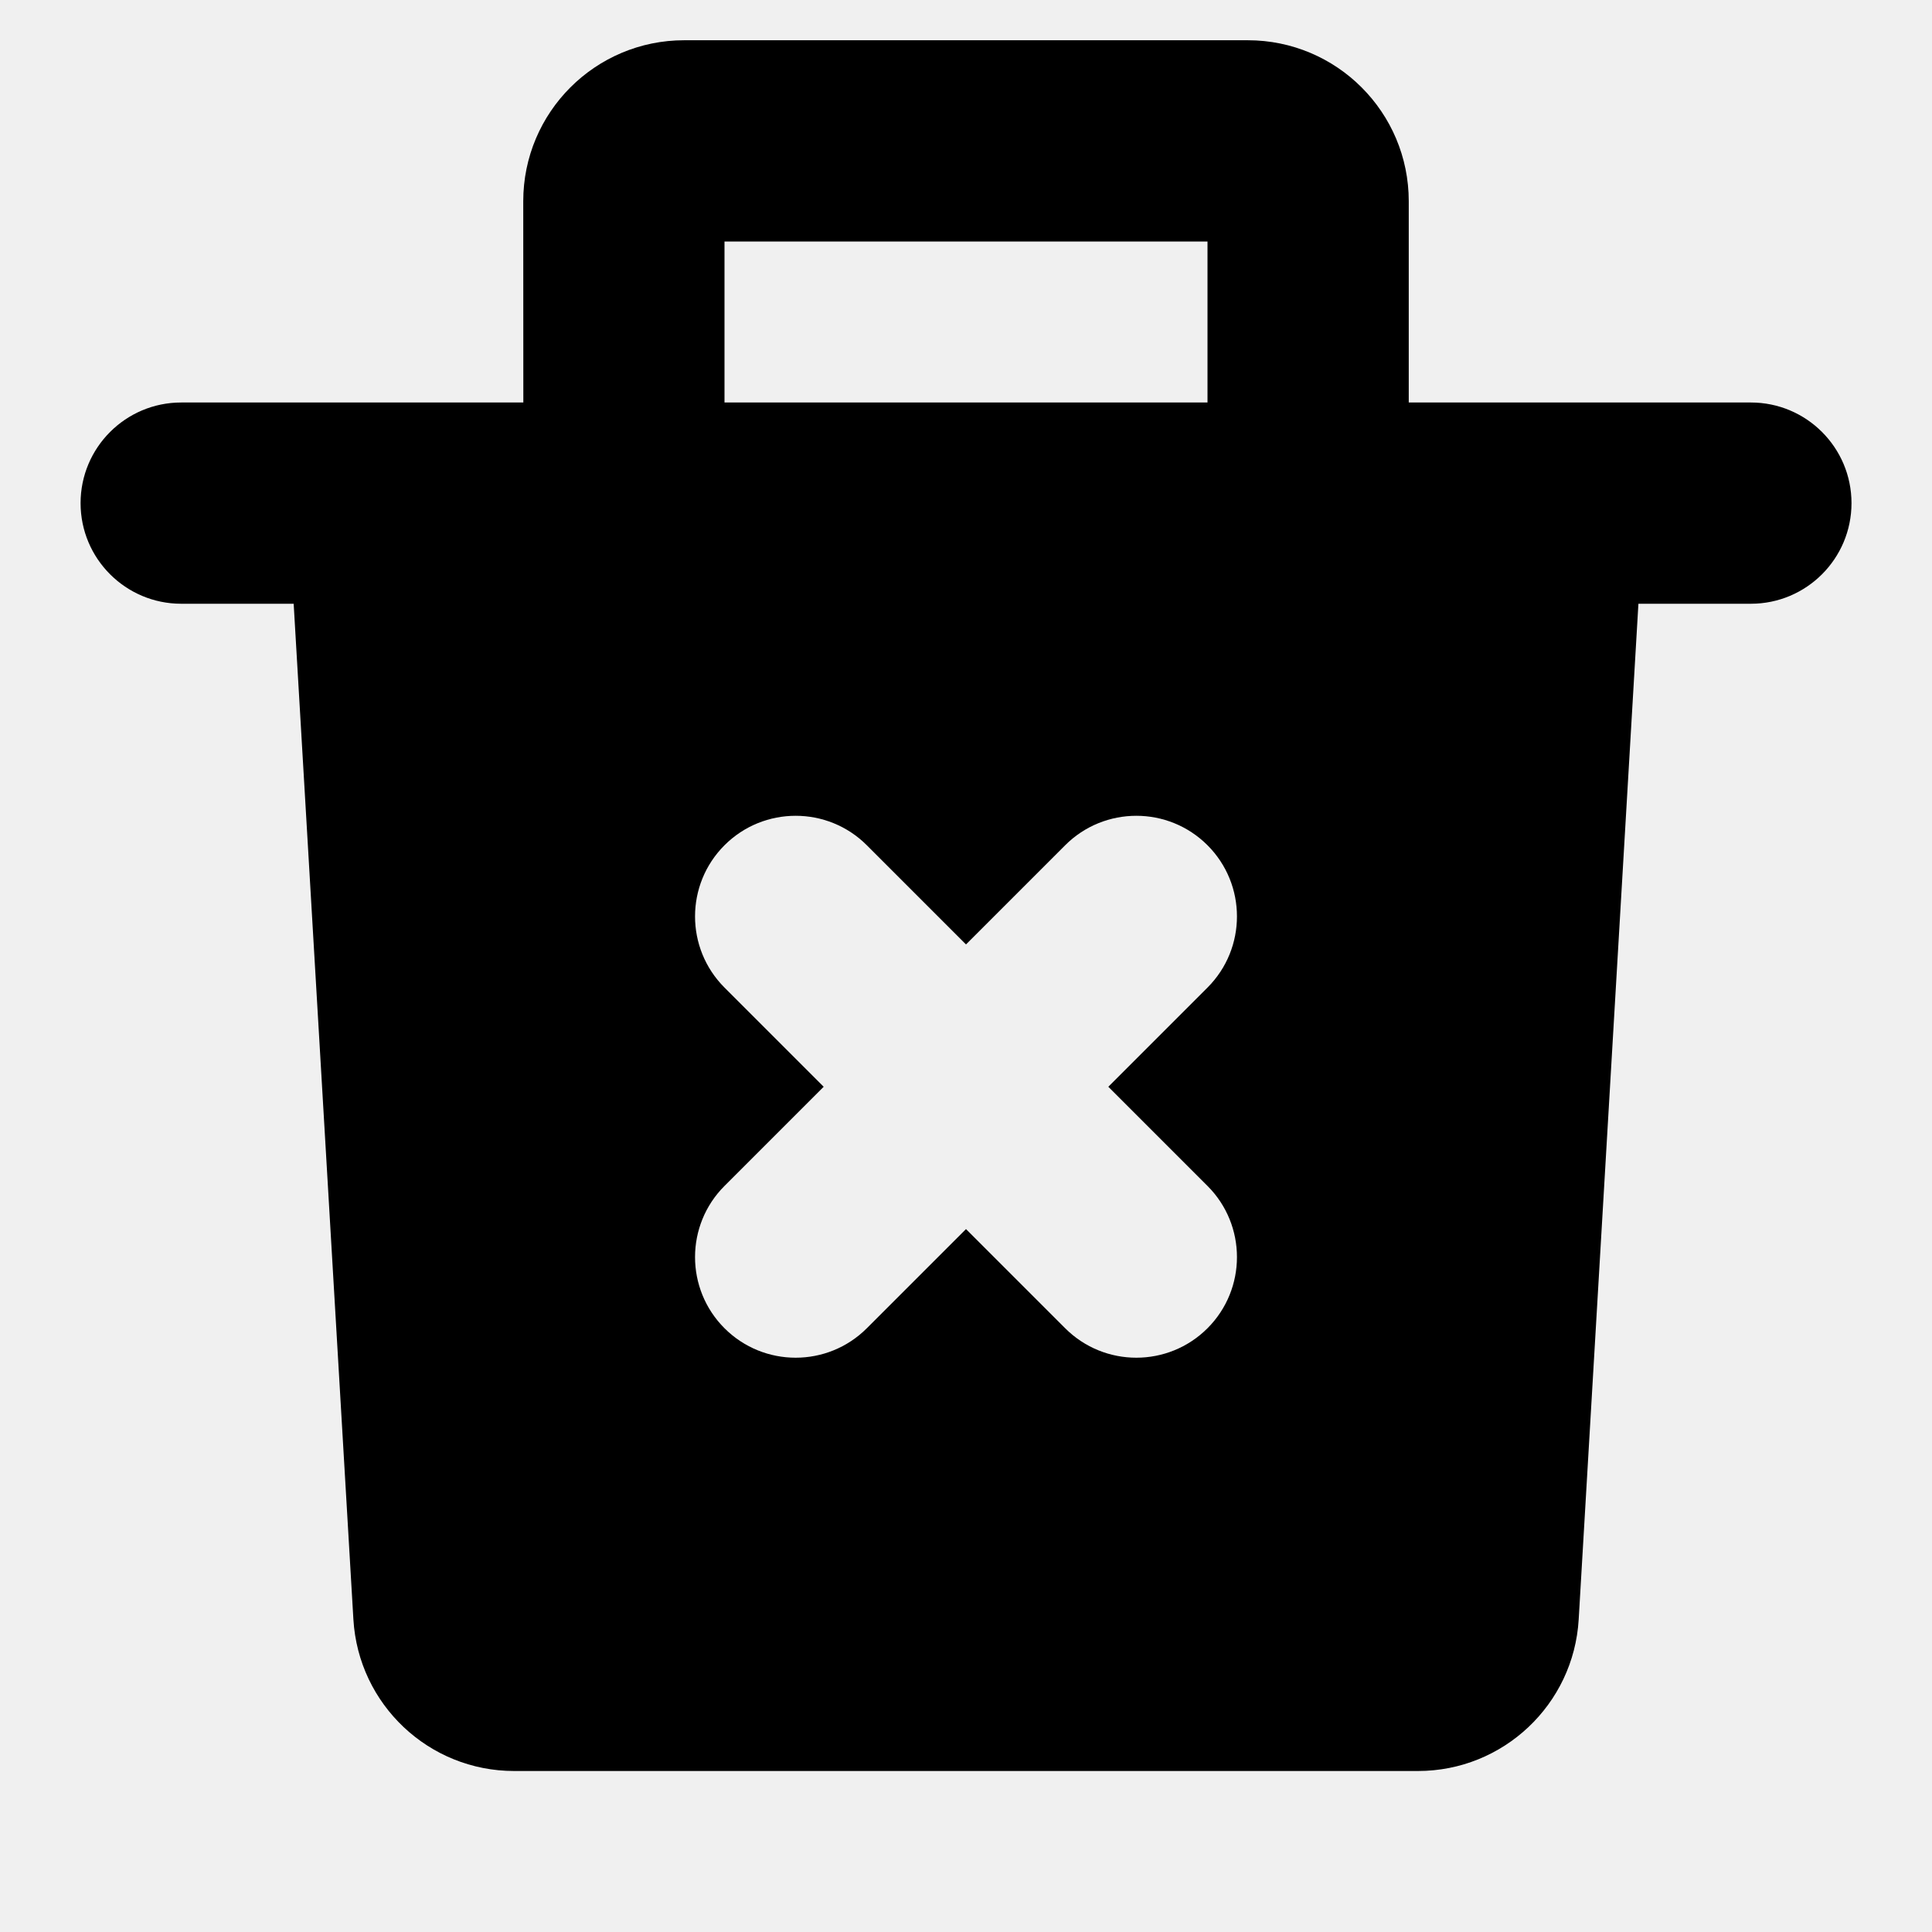
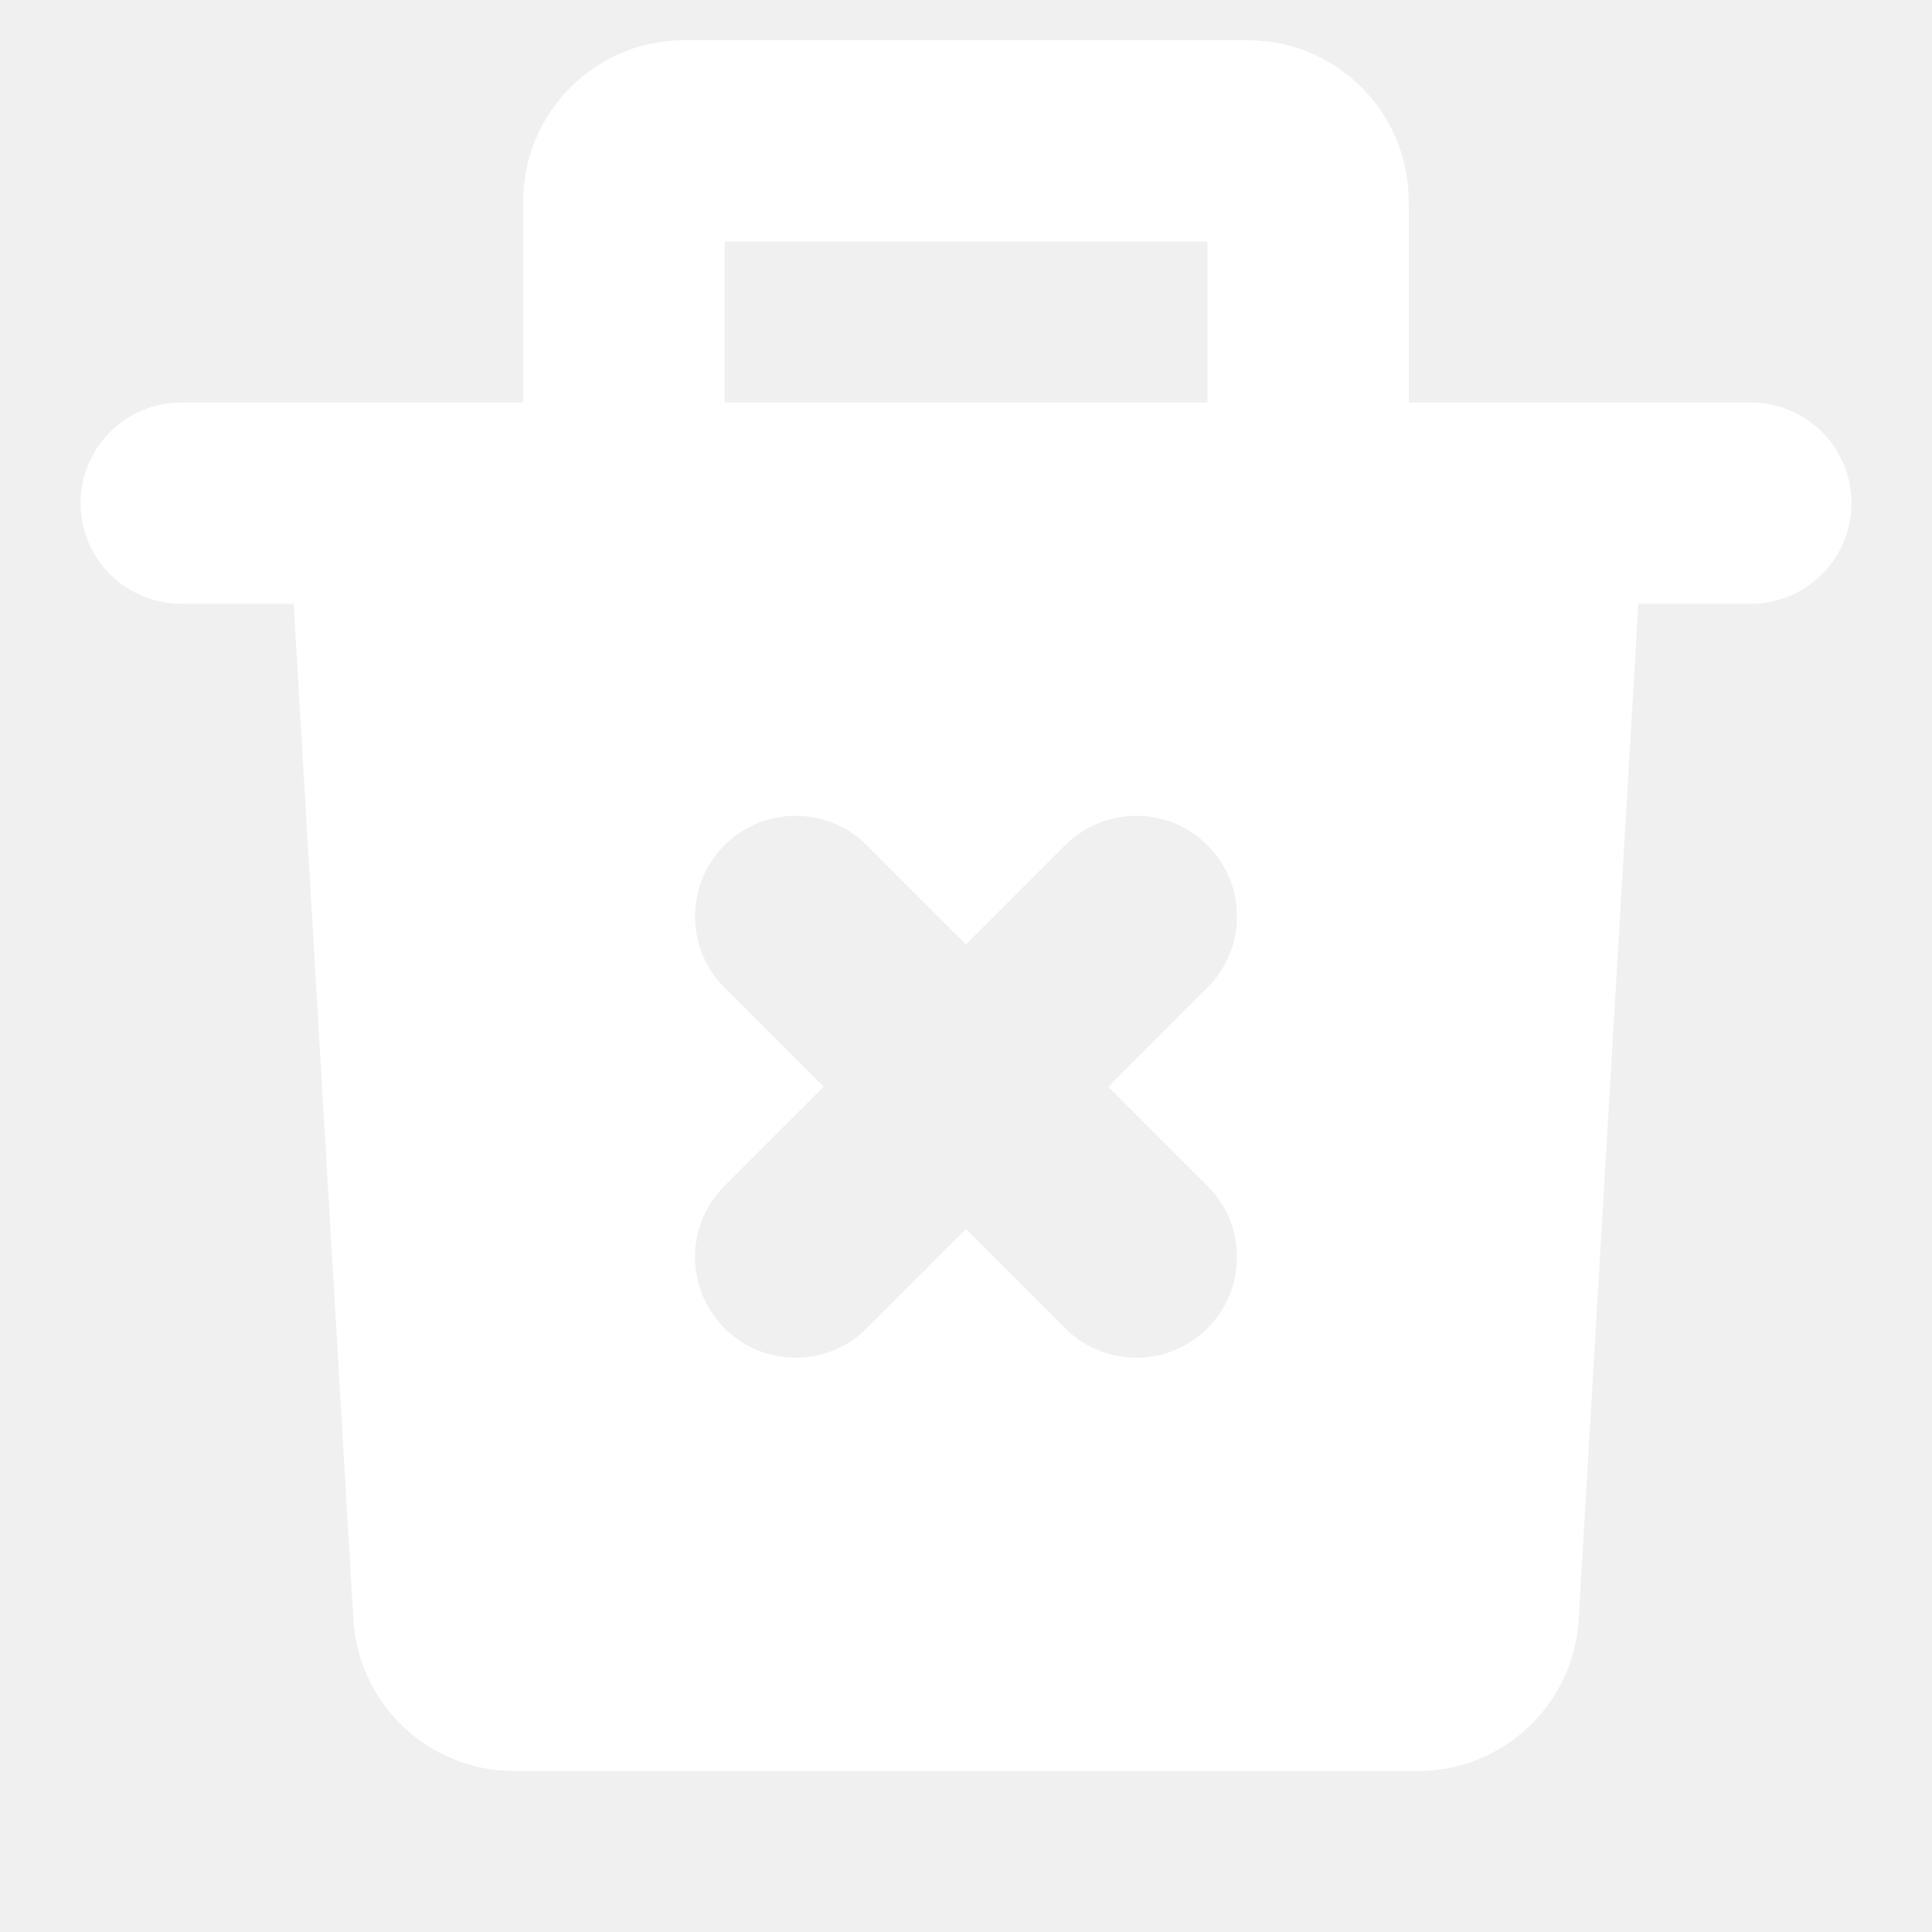
<svg xmlns="http://www.w3.org/2000/svg" fill="none" height="24" viewBox="0 0 24 24" width="24">
-   <path clip-rule="evenodd" d="m6.5 2.5c0-1.105.895-2 2-2h7c1.105 0 2 .895 2 2v2.5h4.25c.69 0 1.25.56 1.25 1.25s-.56 1.25-1.25 1.25h-1.397l-.742 12.617c-.062 1.057-.938 1.883-1.996 1.883h-11.228c-1.059 0-1.934-.825-1.997-1.883l-.742-12.617h-1.397c-.69 0-1.25-.56-1.25-1.25s.56-1.25 1.25-1.25h4.25zm2.5 2.5h6v-2h-6zm0 5.5c.488-.488 1.28-.488 1.768 0l1.232 1.232 1.232-1.232c.488-.488 1.28-.488 1.768 0s.488 1.28 0 1.768l-1.232 1.232 1.232 1.232c.488.488.488 1.28 0 1.768s-1.28.488-1.768 0l-1.232-1.232-1.232 1.232c-.488.488-1.28.488-1.768 0-.488-.488-.488-1.28 0-1.768l1.232-1.232-1.232-1.232c-.488-.488-.488-1.28 0-1.768z" fill="#000" fill-rule="evenodd" />
+   <path clip-rule="evenodd" d="m6.5 2.5c0-1.105.895-2 2-2h7c1.105 0 2 .895 2 2v2.5h4.25c.69 0 1.25.56 1.25 1.25s-.56 1.25-1.25 1.25h-1.397l-.742 12.617c-.062 1.057-.938 1.883-1.996 1.883h-11.228c-1.059 0-1.934-.825-1.997-1.883l-.742-12.617h-1.397c-.69 0-1.25-.56-1.25-1.25s.56-1.25 1.25-1.25h4.25zm2.5 2.5h6v-2h-6zm0 5.5c.488-.488 1.28-.488 1.768 0l1.232 1.232 1.232-1.232c.488-.488 1.28-.488 1.768 0s.488 1.28 0 1.768l-1.232 1.232 1.232 1.232c.488.488.488 1.28 0 1.768s-1.28.488-1.768 0l-1.232-1.232-1.232 1.232c-.488.488-1.28.488-1.768 0-.488-.488-.488-1.28 0-1.768l1.232-1.232-1.232-1.232c-.488-.488-.488-1.28 0-1.768z" fill="#ffffff" fill-rule="evenodd" />
</svg>
